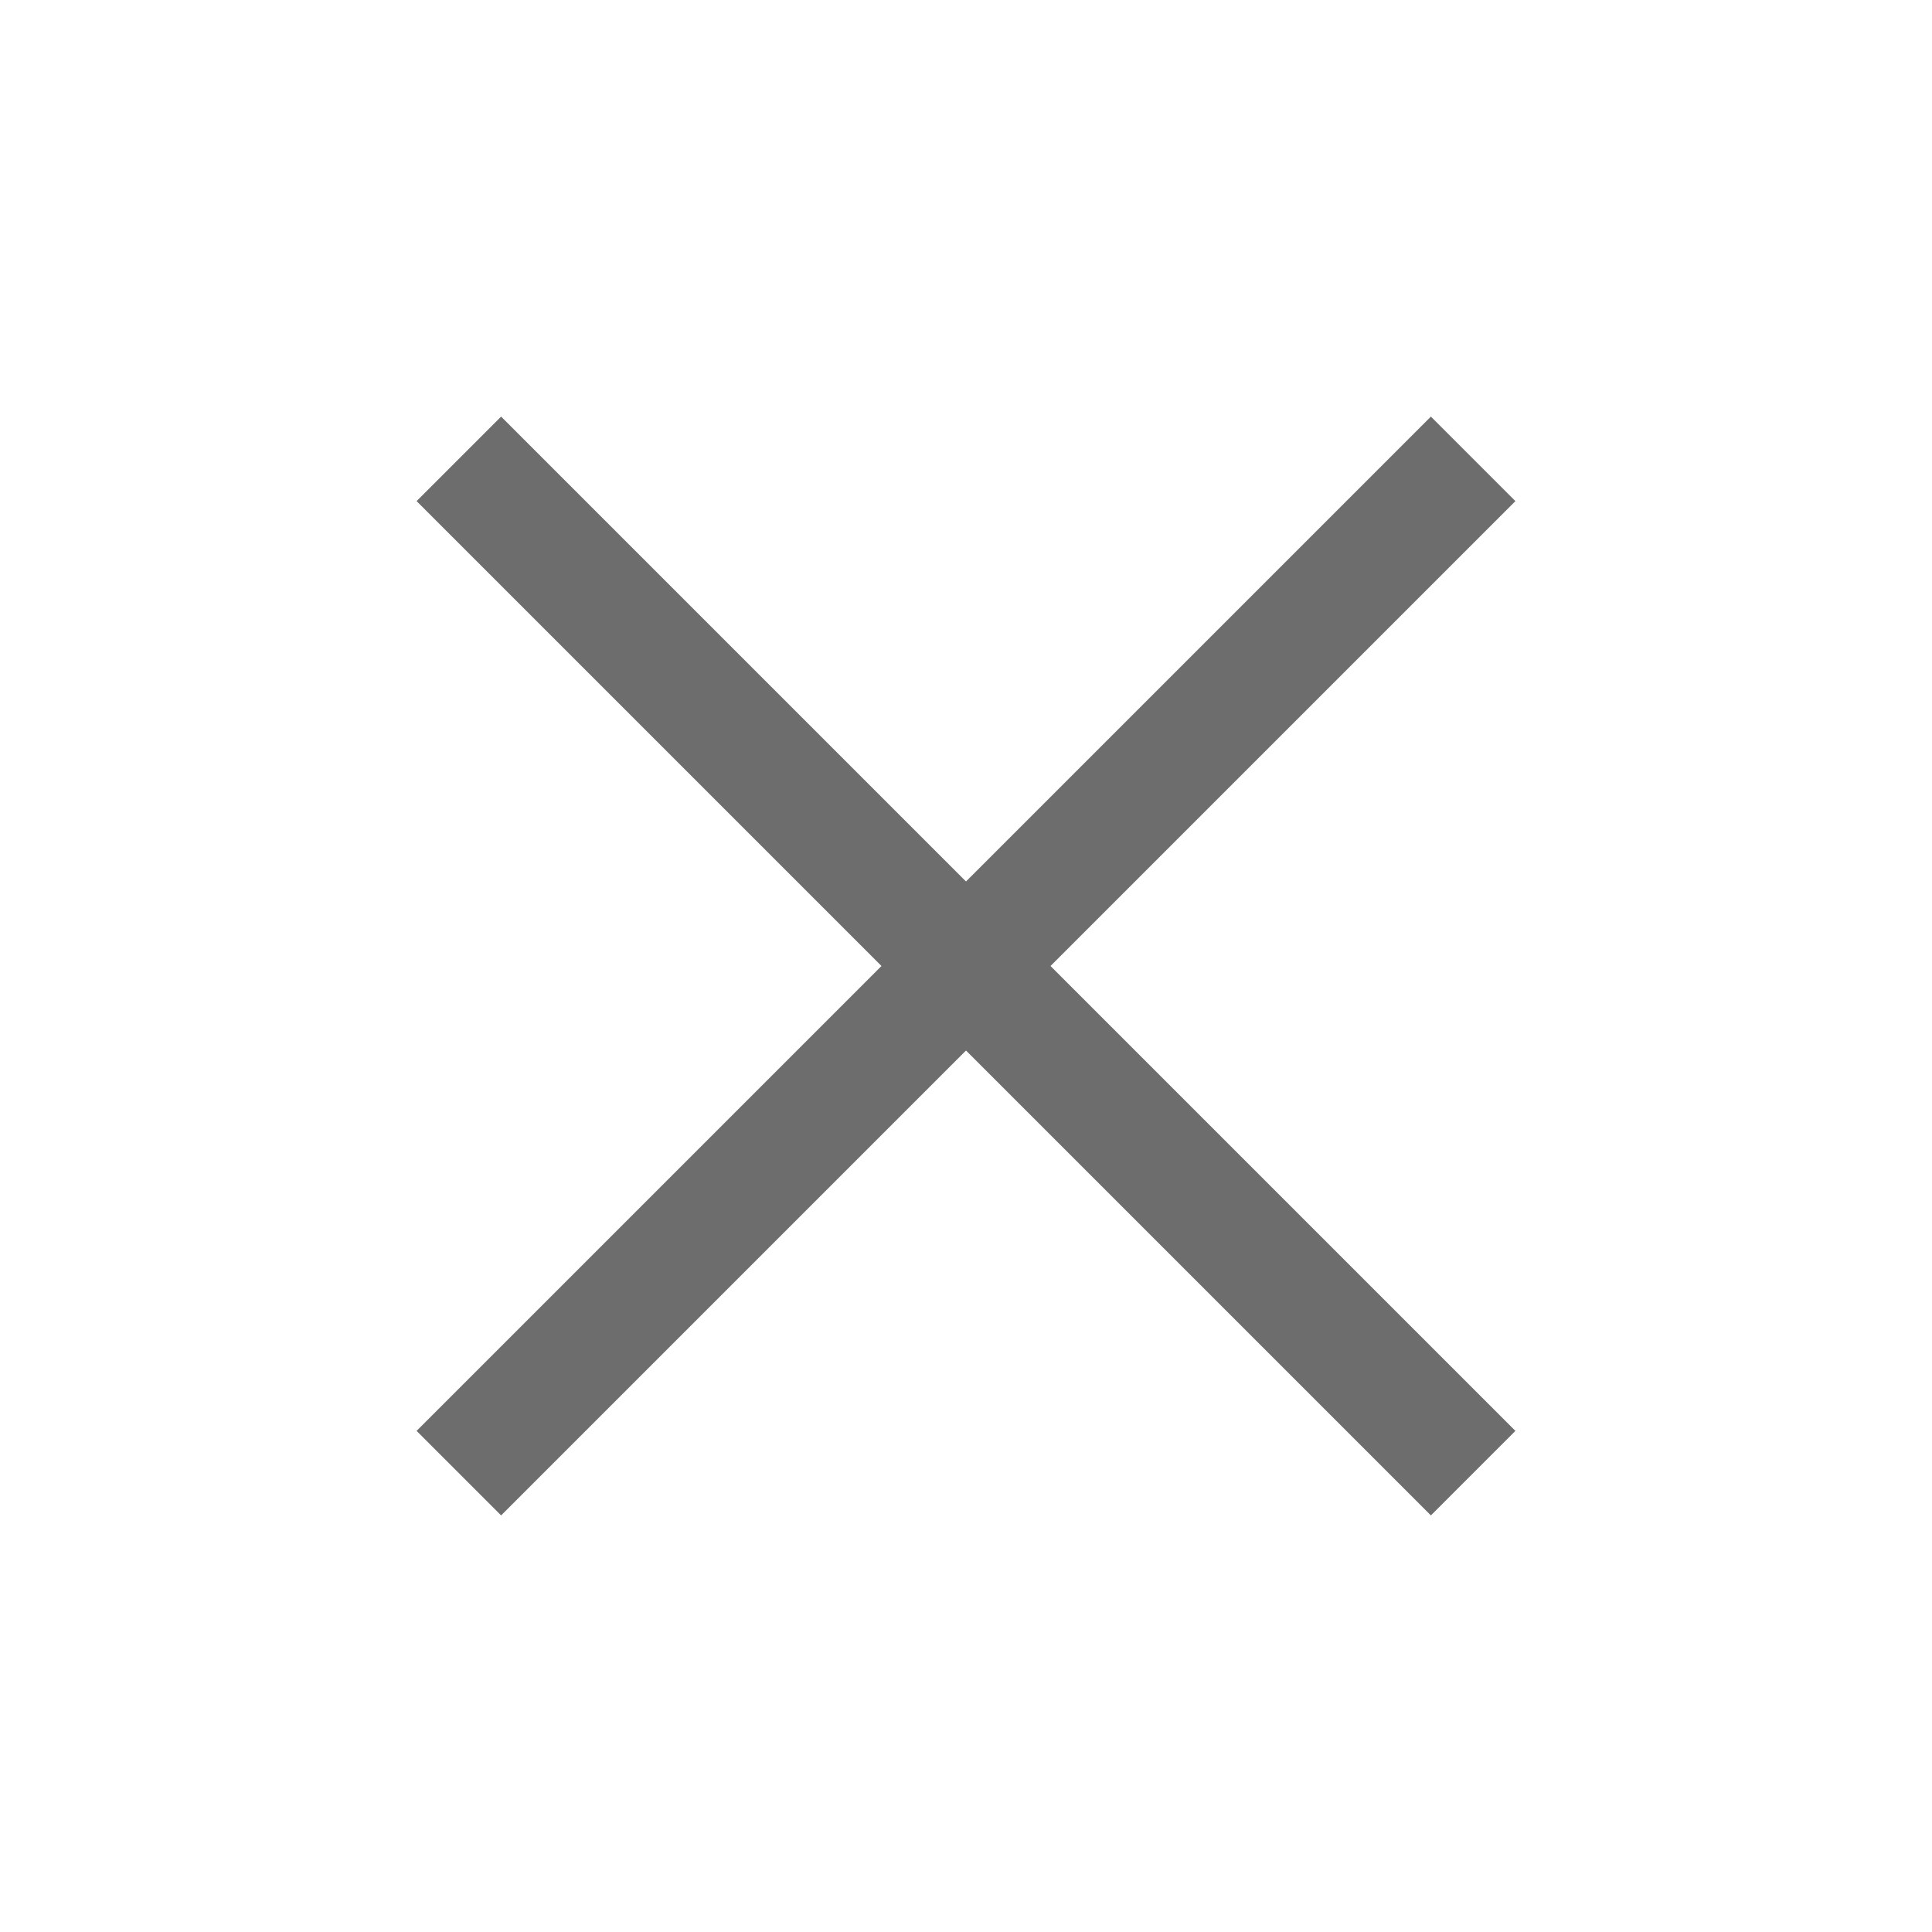
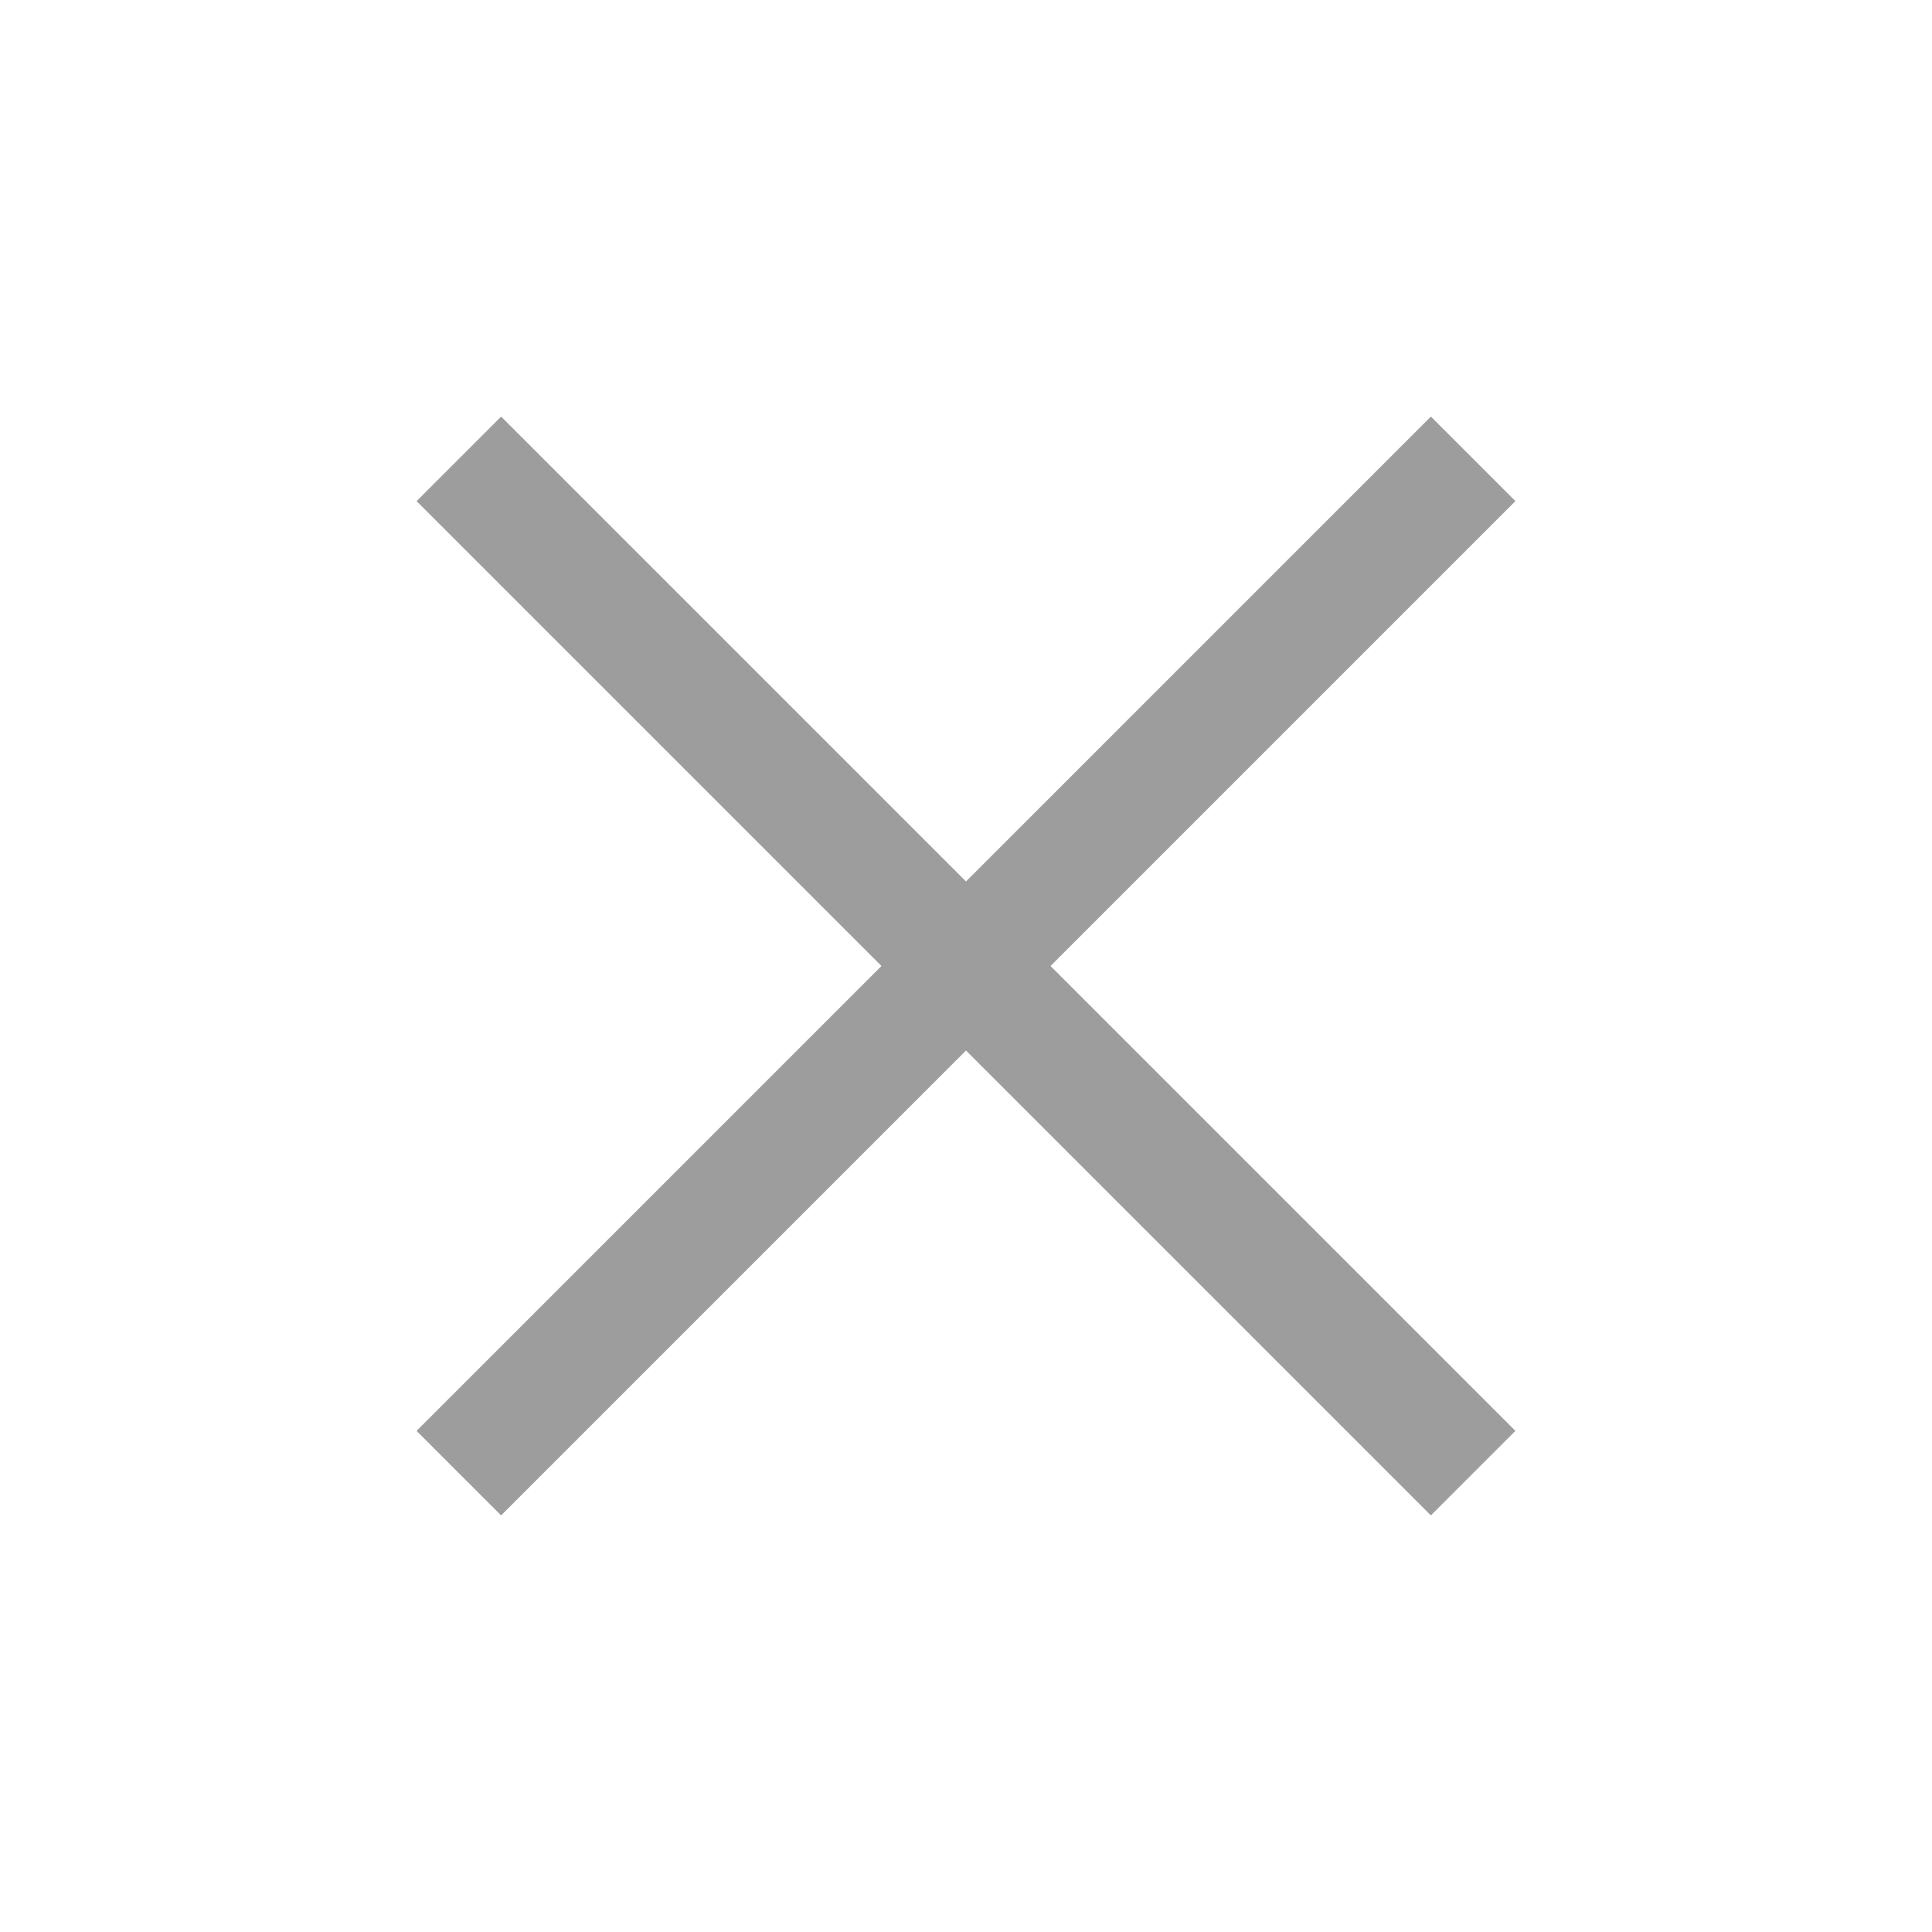
- <svg xmlns="http://www.w3.org/2000/svg" height="48" viewBox="0 -960 960 960" width="48" fill="#6D6D6D">
+ <svg xmlns="http://www.w3.org/2000/svg" height="48" viewBox="0 -960 960 960" width="48" fill="#9D9D9D">
  <path d="m249-207-42-42 231-231-231-231 42-42 231 231 231-231 42 42-231 231 231 231-42 42-231-231-231 231Z" />
</svg>
